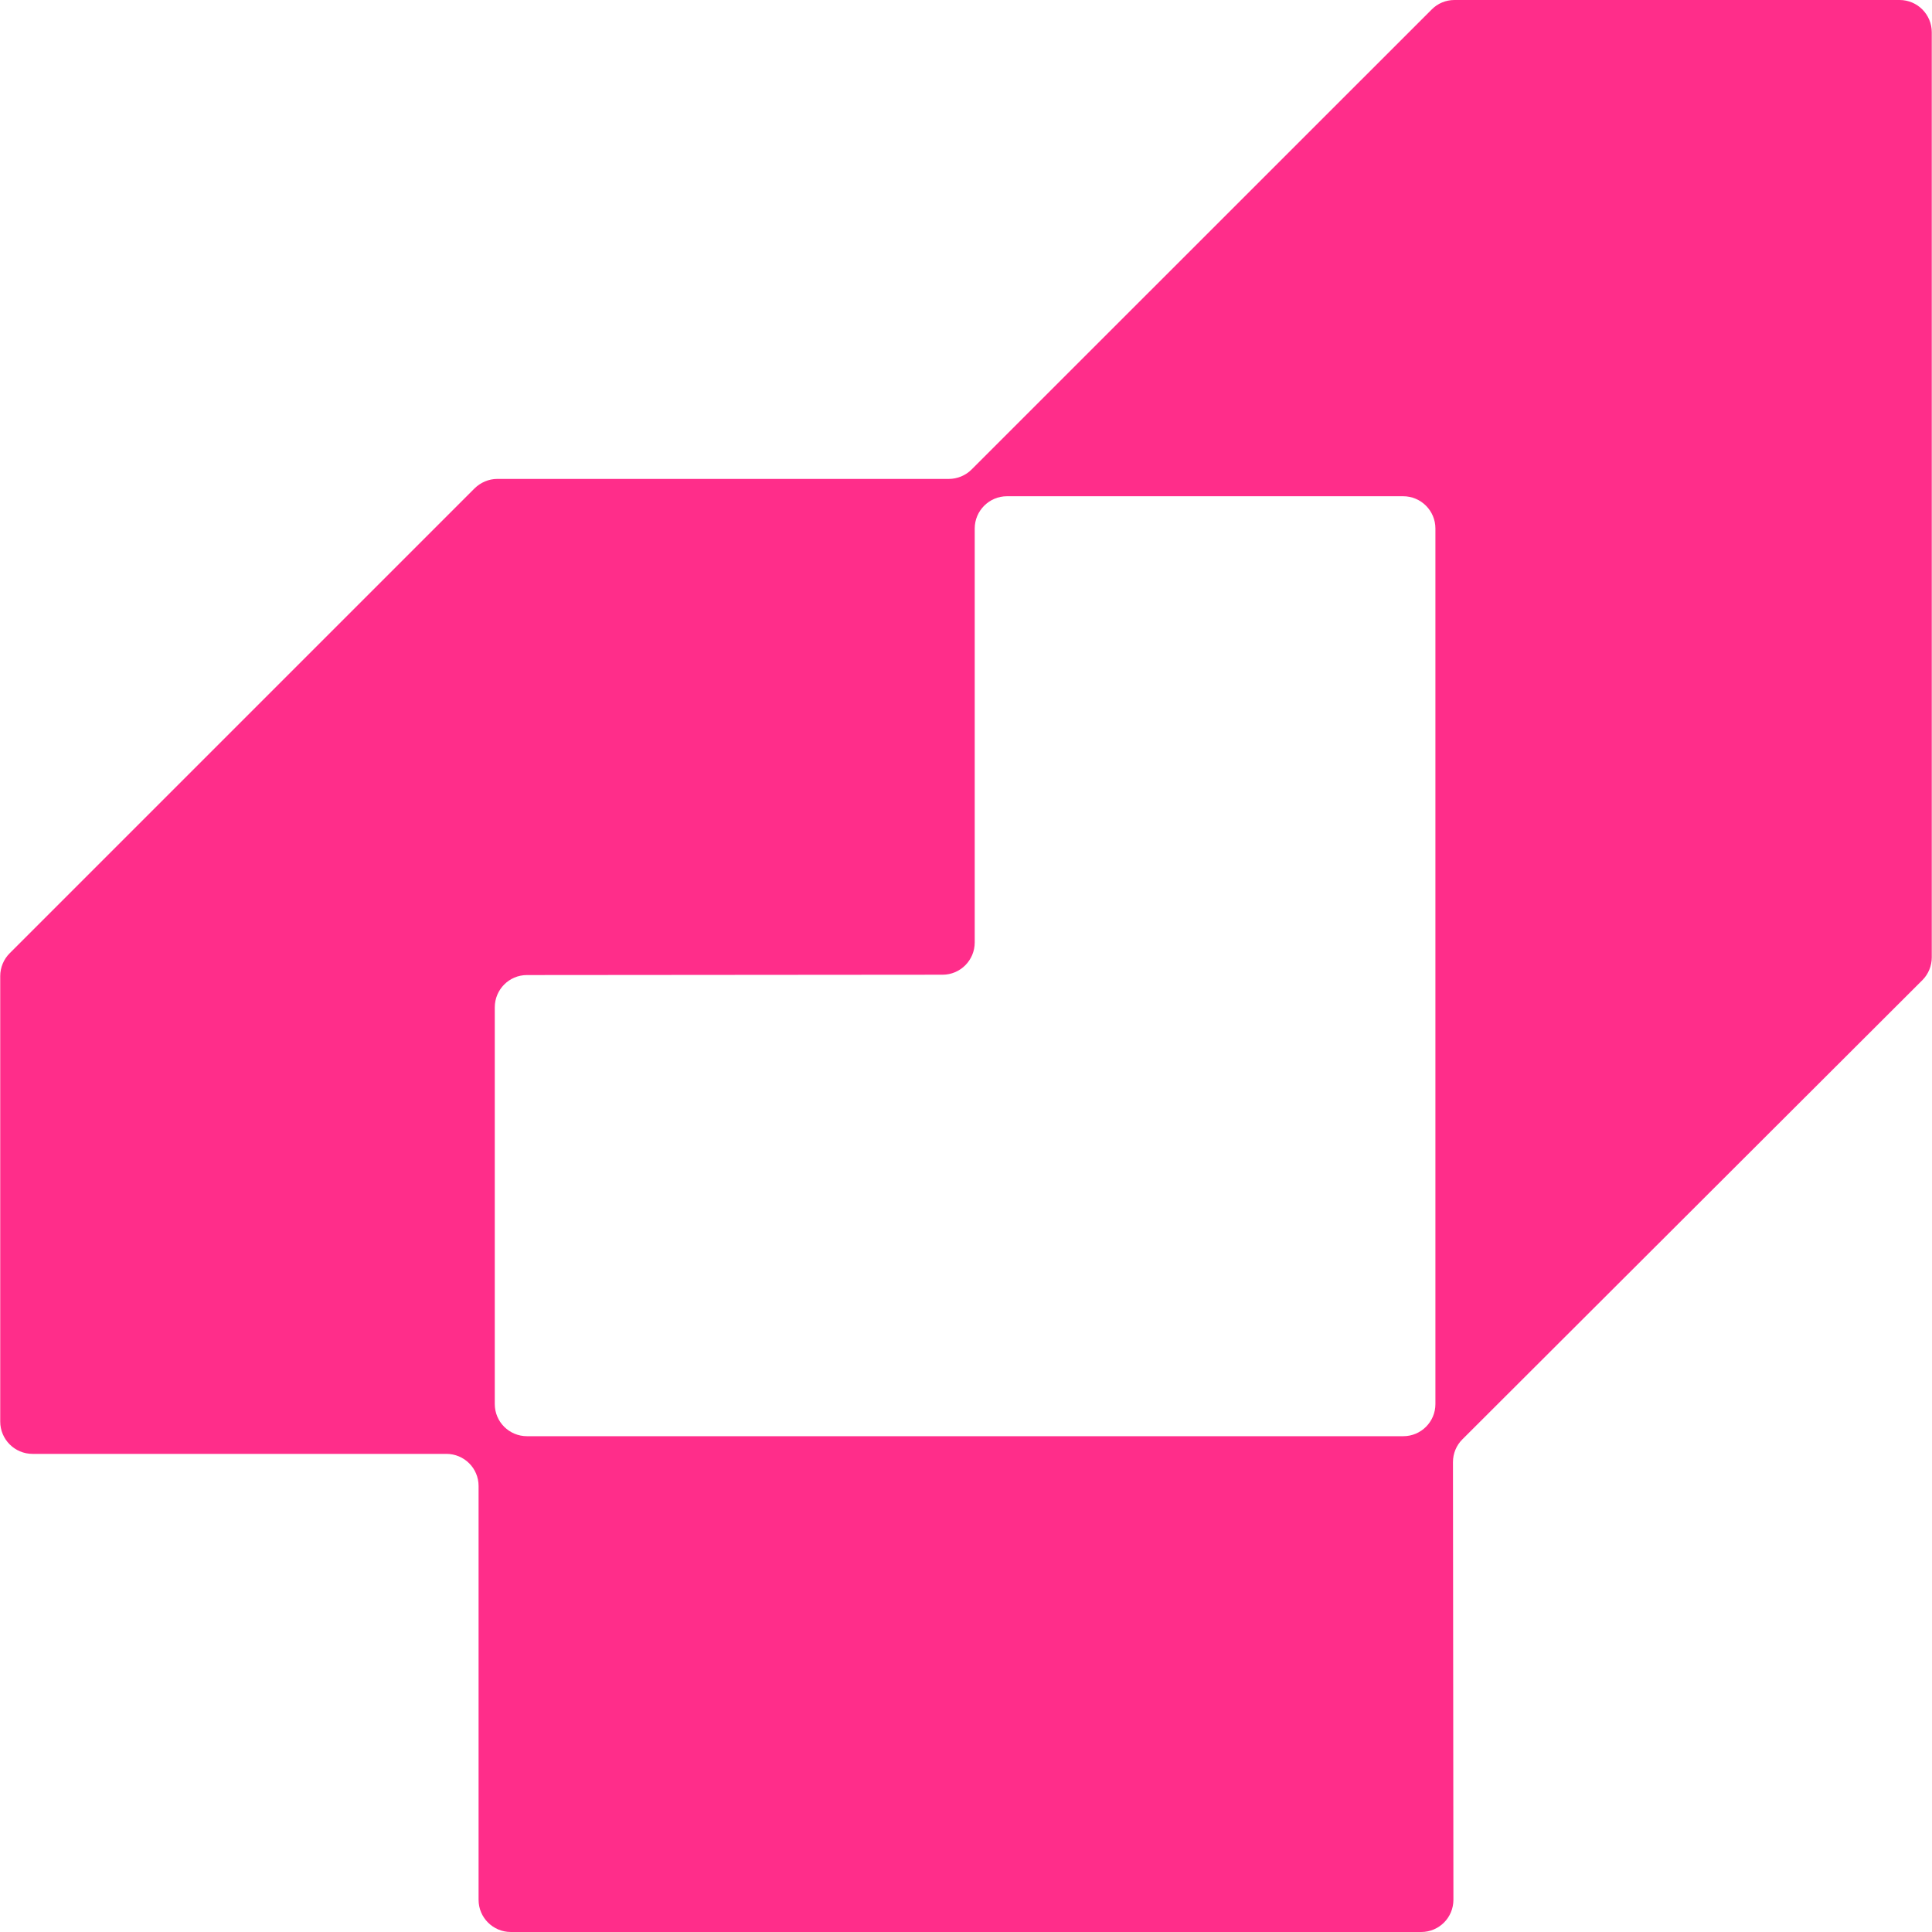
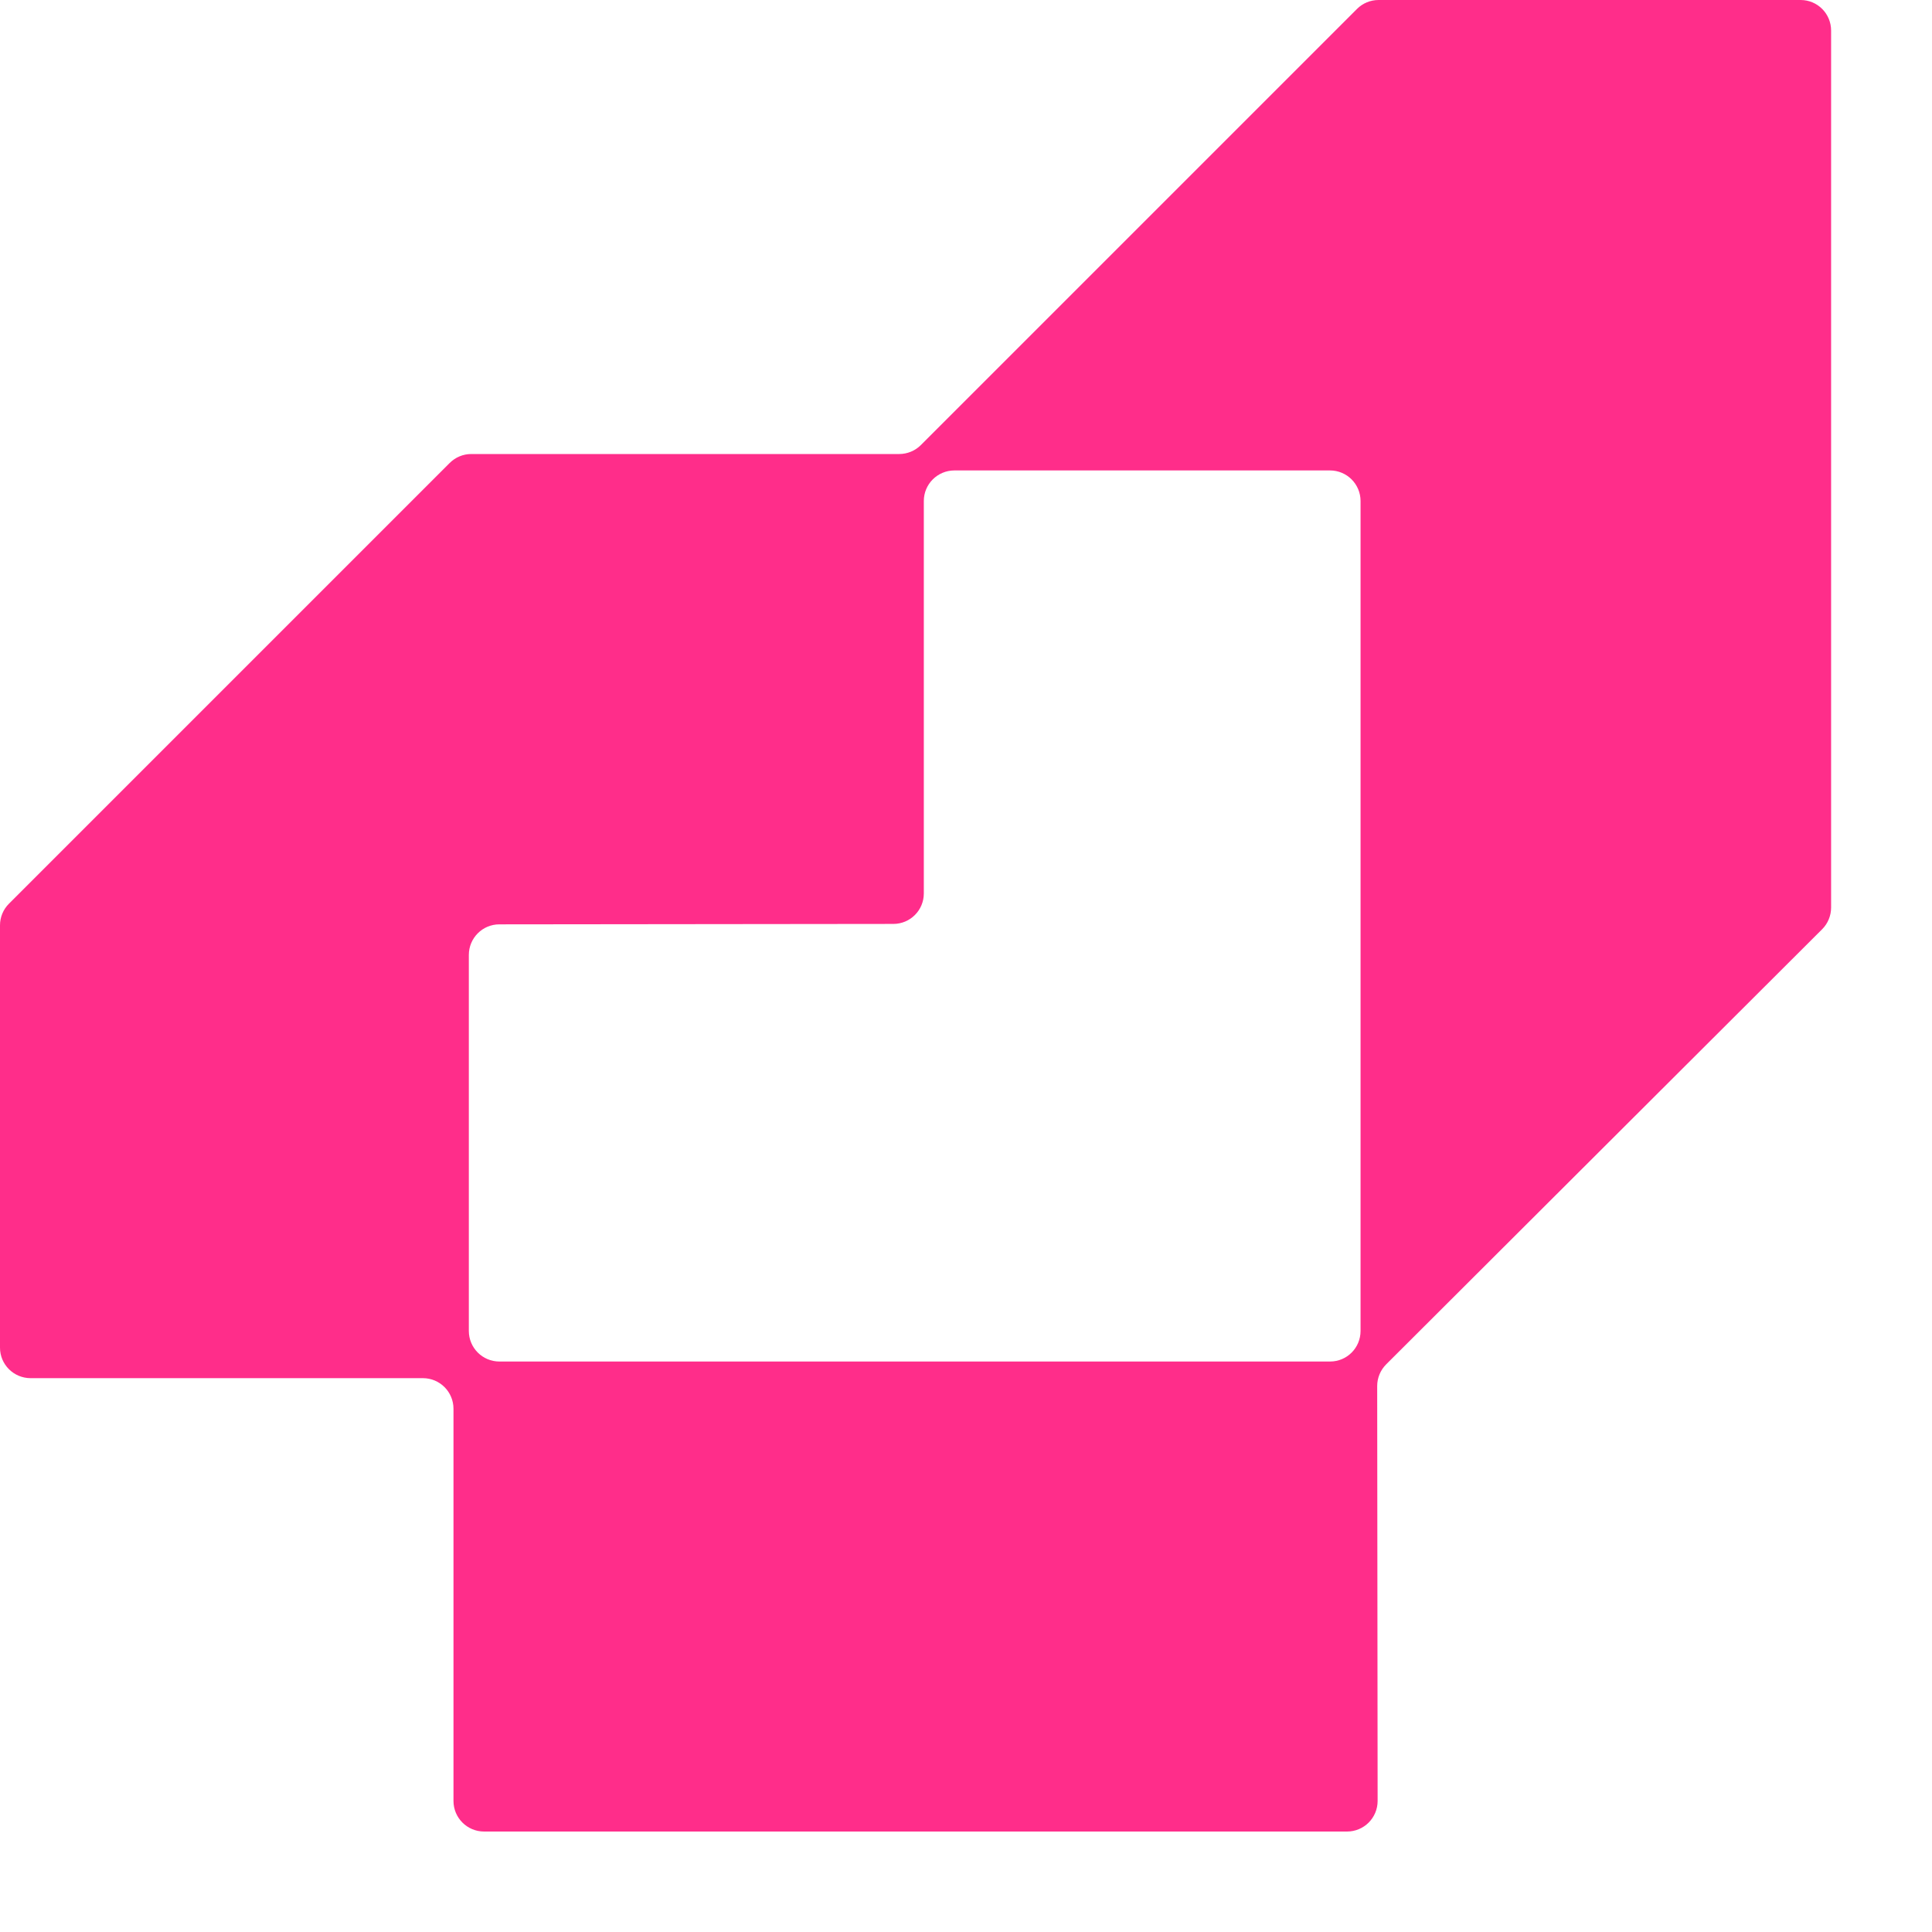
- <svg xmlns="http://www.w3.org/2000/svg" width="18" height="18" viewBox="0 0.247 17.06 17.064" fill="none">
-   <path d="M4.225 13.372V17.027C4.225 17.184 4.353 17.311 4.51 17.311H12.55C12.708 17.311 12.835 17.184 12.835 17.026L12.831 13.161C12.831 13.085 12.861 13.012 12.915 12.959L16.977 8.904C17.03 8.851 17.06 8.778 17.06 8.703V0.532C17.06 0.375 16.933 0.247 16.776 0.247L12.844 0.247C12.768 0.247 12.696 0.277 12.643 0.331L8.579 4.394C8.526 4.447 8.453 4.477 8.378 4.477H4.39C4.315 4.477 4.243 4.508 4.189 4.561L0.083 8.667C0.03 8.72 0 8.793 0 8.868L0 12.803C0 12.96 0.128 13.088 0.285 13.088H3.94C4.098 13.088 4.225 13.215 4.225 13.372ZM12.676 4.915V12.648C12.676 12.805 12.549 12.932 12.392 12.932H4.653C4.495 12.932 4.368 12.805 4.368 12.648V9.144C4.368 8.987 4.495 8.859 4.652 8.859L8.323 8.856C8.48 8.856 8.607 8.728 8.607 8.571V4.915C8.607 4.758 8.735 4.63 8.892 4.63H12.391C12.549 4.63 12.676 4.758 12.676 4.915Z" fill="#FF2D8A" />
+ <svg xmlns="http://www.w3.org/2000/svg" width="18" height="18" viewBox="0 0 18 18" fill="none">
+   <path d="M4.225 13.125V16.779C4.225 16.937 4.353 17.064 4.51 17.064H12.55C12.708 17.064 12.835 16.936 12.835 16.779L12.831 12.913C12.831 12.838 12.861 12.765 12.915 12.711L16.977 8.657C17.03 8.604 17.06 8.531 17.06 8.455V0.285C17.06 0.127 16.933 0 16.776 0L12.844 3.09944e-07C12.768 3.09944e-07 12.696 0.03 12.643 0.083L8.579 4.147C8.526 4.2 8.453 4.23 8.378 4.23H4.39C4.315 4.23 4.243 4.26 4.189 4.314L0.083 8.42C0.03 8.473 -1.03397e-07 8.545 0 8.621L3.11231e-07 12.556C3.11231e-07 12.713 0.128 12.84 0.285 12.84H3.94C4.098 12.84 4.225 12.968 4.225 13.125ZM12.676 4.668V12.4C12.676 12.558 12.549 12.685 12.392 12.685H4.653C4.495 12.685 4.368 12.557 4.368 12.4V8.897C4.368 8.74 4.495 8.612 4.652 8.612L8.323 8.608C8.48 8.608 8.607 8.481 8.607 8.324V4.668C8.607 4.51 8.735 4.383 8.892 4.383H12.391C12.549 4.383 12.676 4.511 12.676 4.668Z" fill="#FF2D8A" />
</svg>
